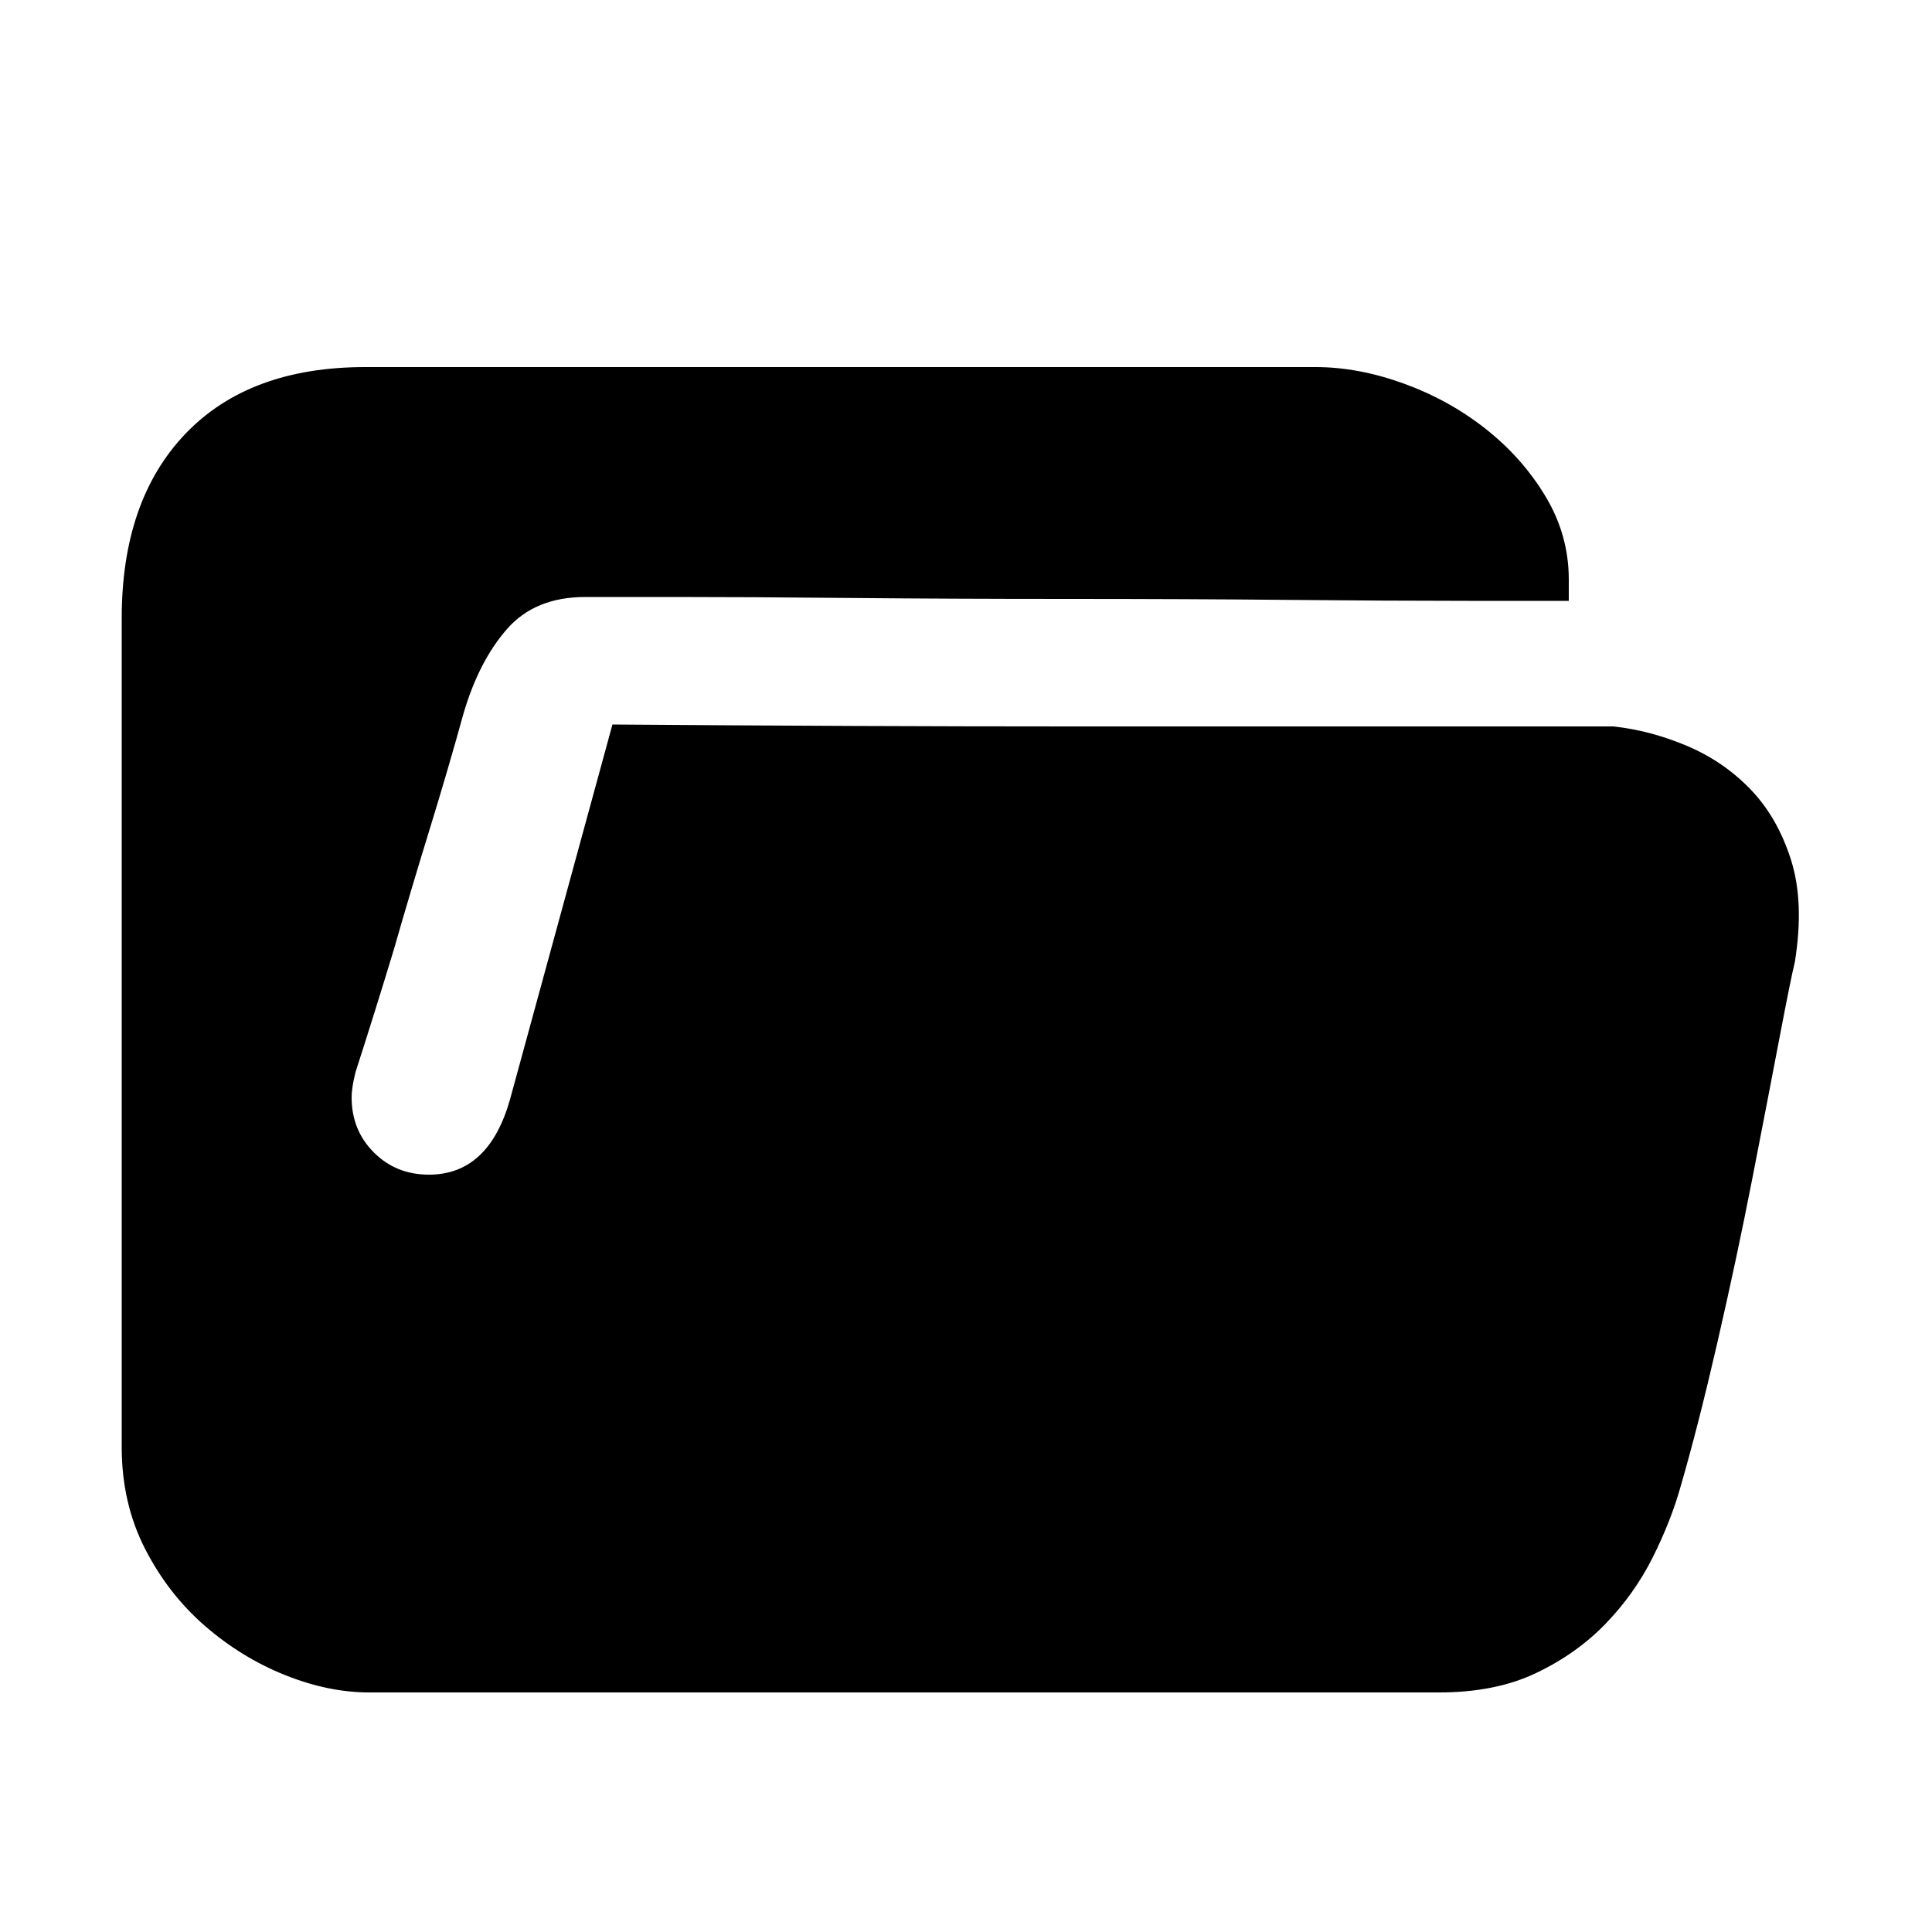
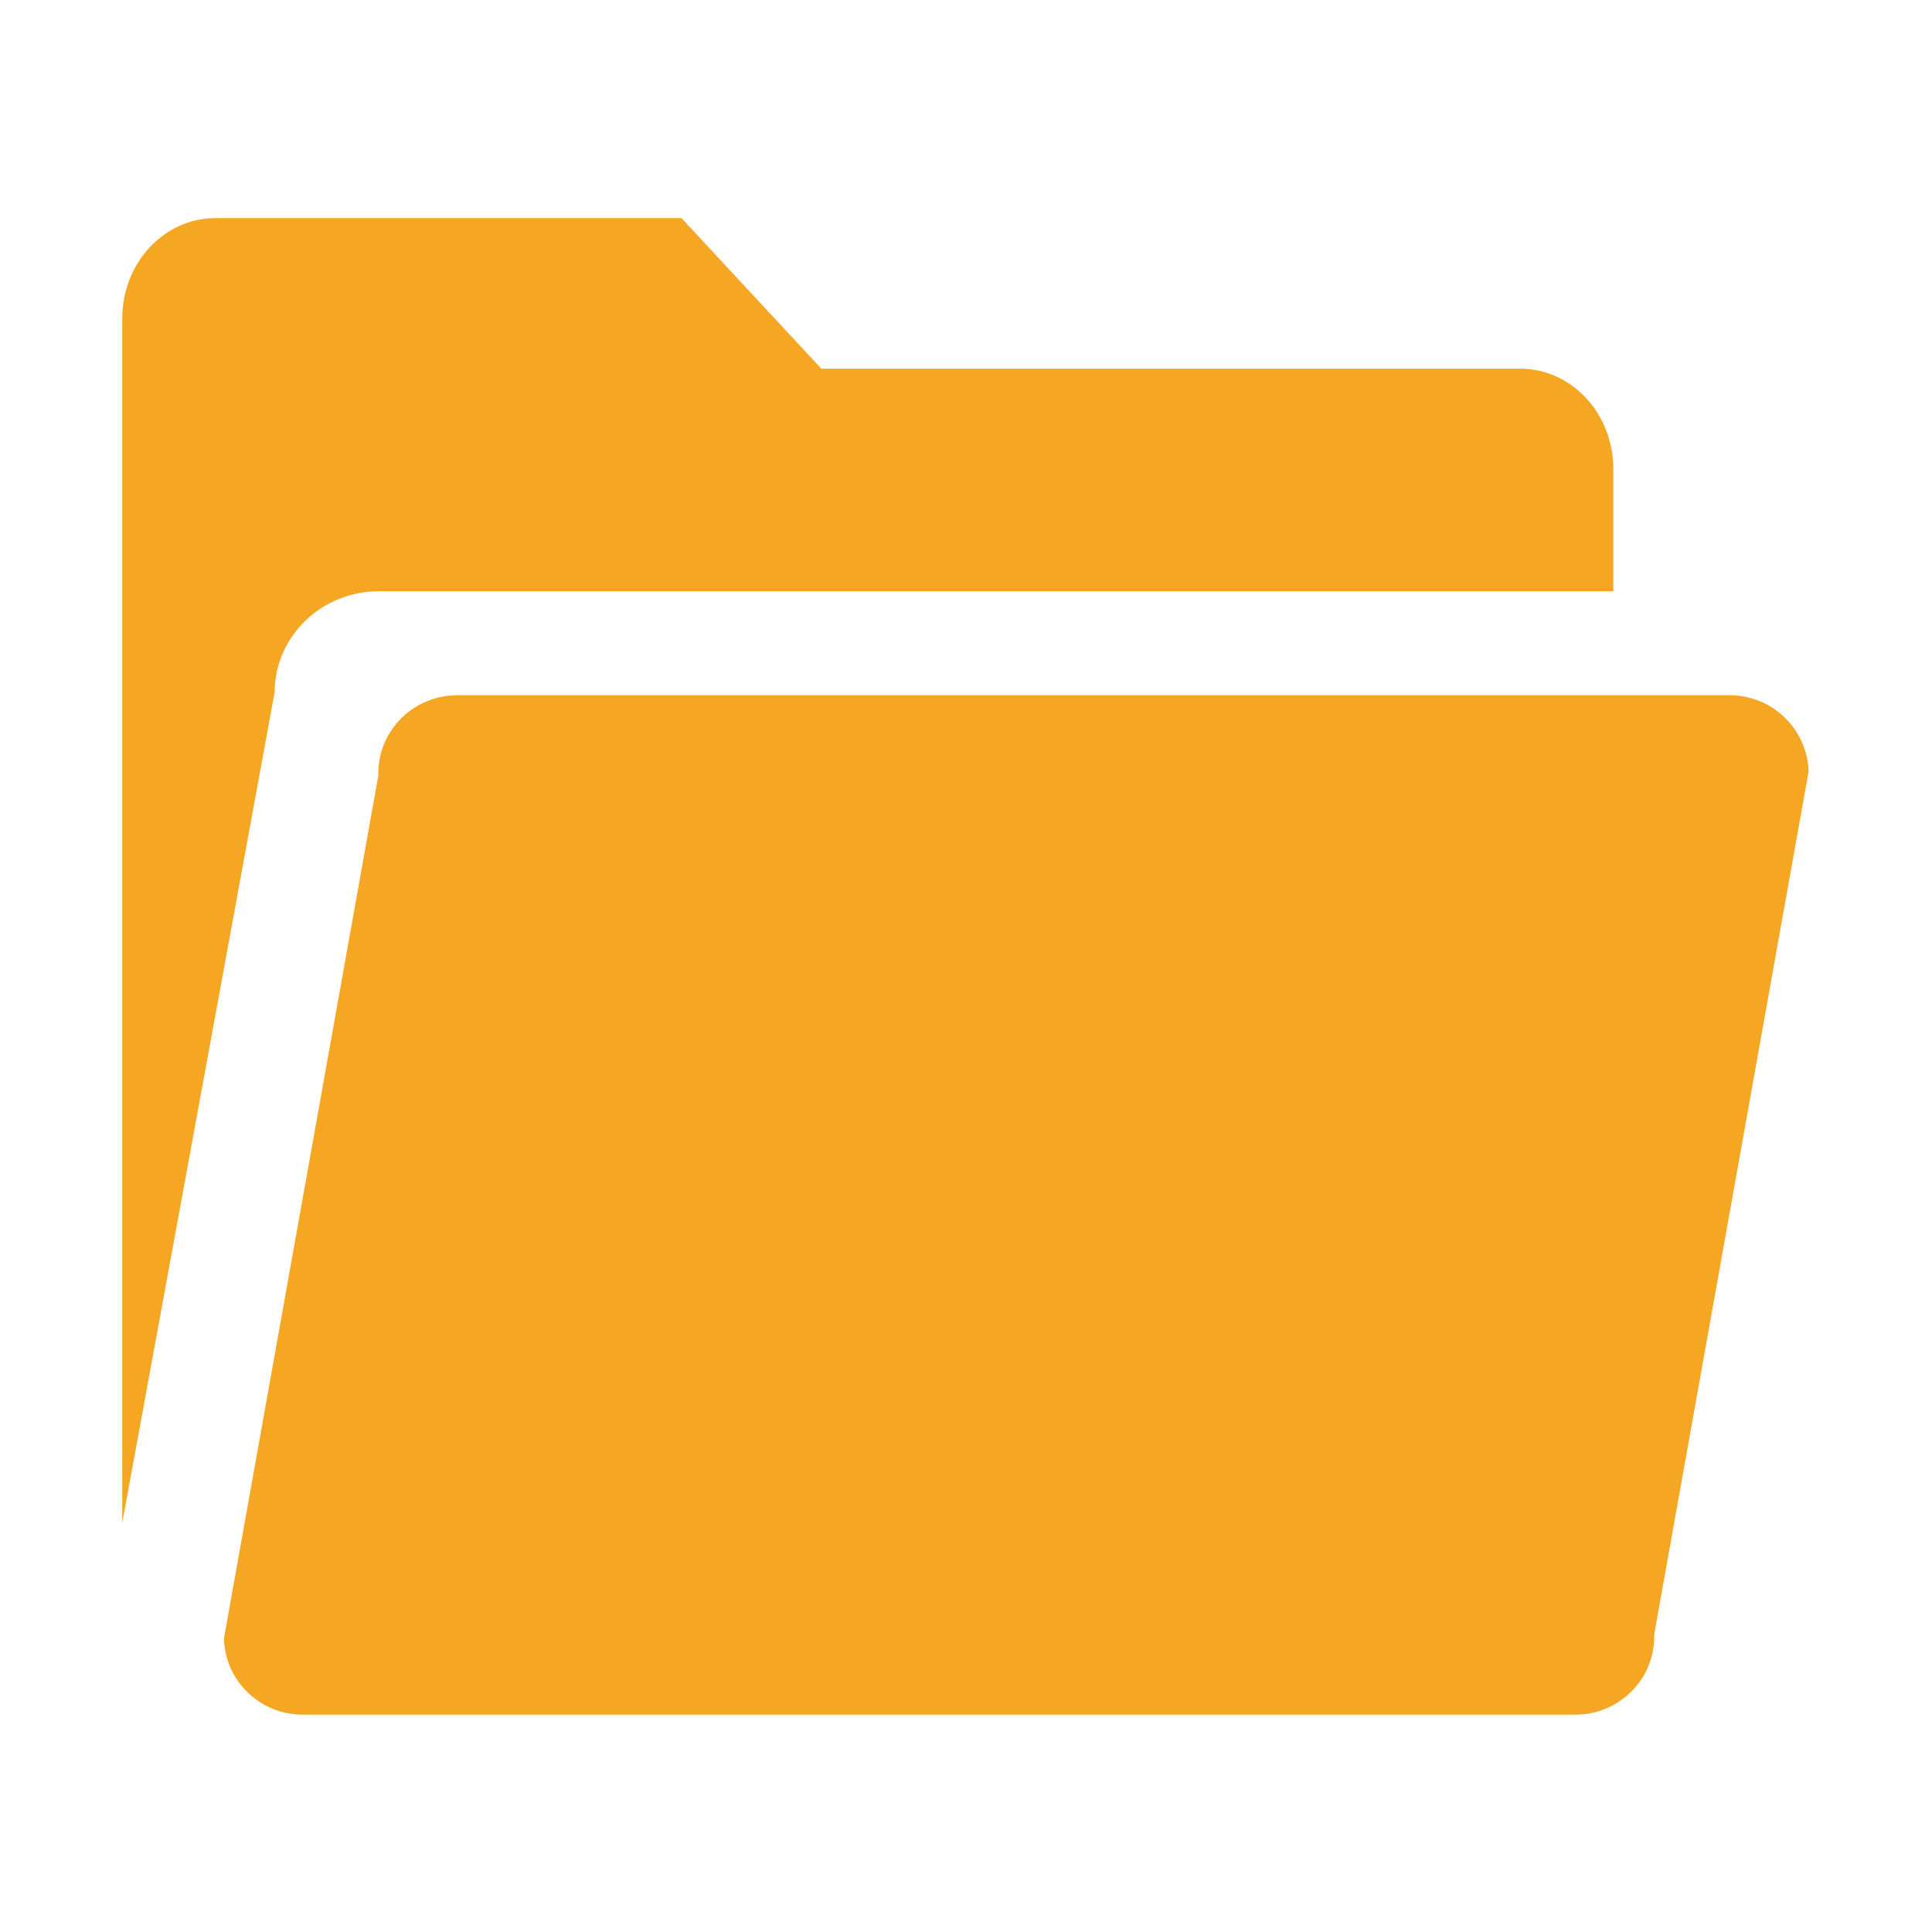
- <svg xmlns="http://www.w3.org/2000/svg" t="1587112875623" class="icon" viewBox="0 0 1024 1024" version="1.1" p-id="6862" width="200" height="200">
+ <svg xmlns="http://www.w3.org/2000/svg" t="1599297393886" class="icon" viewBox="0 0 1024 1024" version="1.1" p-id="1434" width="200" height="200">
  <defs>
    <style type="text/css" />
  </defs>
-   <path d="M855.04 385.024q19.456 2.048 38.912 10.24t33.792 23.04 21.504 37.376 2.048 54.272q-2.048 8.192-8.192 40.448t-14.336 74.24-18.432 86.528-19.456 76.288q-5.12 18.432-14.848 37.888t-25.088 35.328-36.864 26.112-51.2 10.24l-567.296 0q-21.504 0-44.544-9.216t-42.496-26.112-31.744-40.96-12.288-53.76l0-439.296q0-62.464 33.792-97.792t95.232-35.328l503.808 0q22.528 0 46.592 8.704t43.52 24.064 31.744 35.84 12.288 44.032l0 11.264-53.248 0q-40.96 0-95.744-0.512t-116.736-0.512-115.712-0.512-92.672-0.512l-47.104 0q-26.624 0-41.472 16.896t-23.04 44.544q-8.192 29.696-18.432 62.976t-18.432 61.952q-10.24 33.792-20.48 65.536-2.048 8.192-2.048 13.312 0 17.408 11.776 29.184t29.184 11.776q31.744 0 43.008-39.936l54.272-198.656q133.12 1.024 243.712 1.024l286.72 0z" p-id="6863" />
+   <path d="M160.4 908.8c-22.7 0-41.1-18-41.7-40.4l81.8-457.2V410c0-22.9 18.7-41.5 41.8-41.5h674.5c22.6 0 41.1 18 41.8 40.4l-81.8 457.2v1.2c0 22.9-18.7 41.5-41.8 41.5H160.4z" fill="#F5A623" p-id="1435" />
+   <path d="M200.6 313.4h654.5v-64.8c0-29.4-22.1-53.2-49.4-53.2H435.3l-74.1-79.8h-247c-27.3 0-49.4 23.8-49.4 53.2v638.3l80.8-440.4c0.1-29.4 24.8-53.3 55-53.3" fill="#F5A623" p-id="1436" />
</svg>
